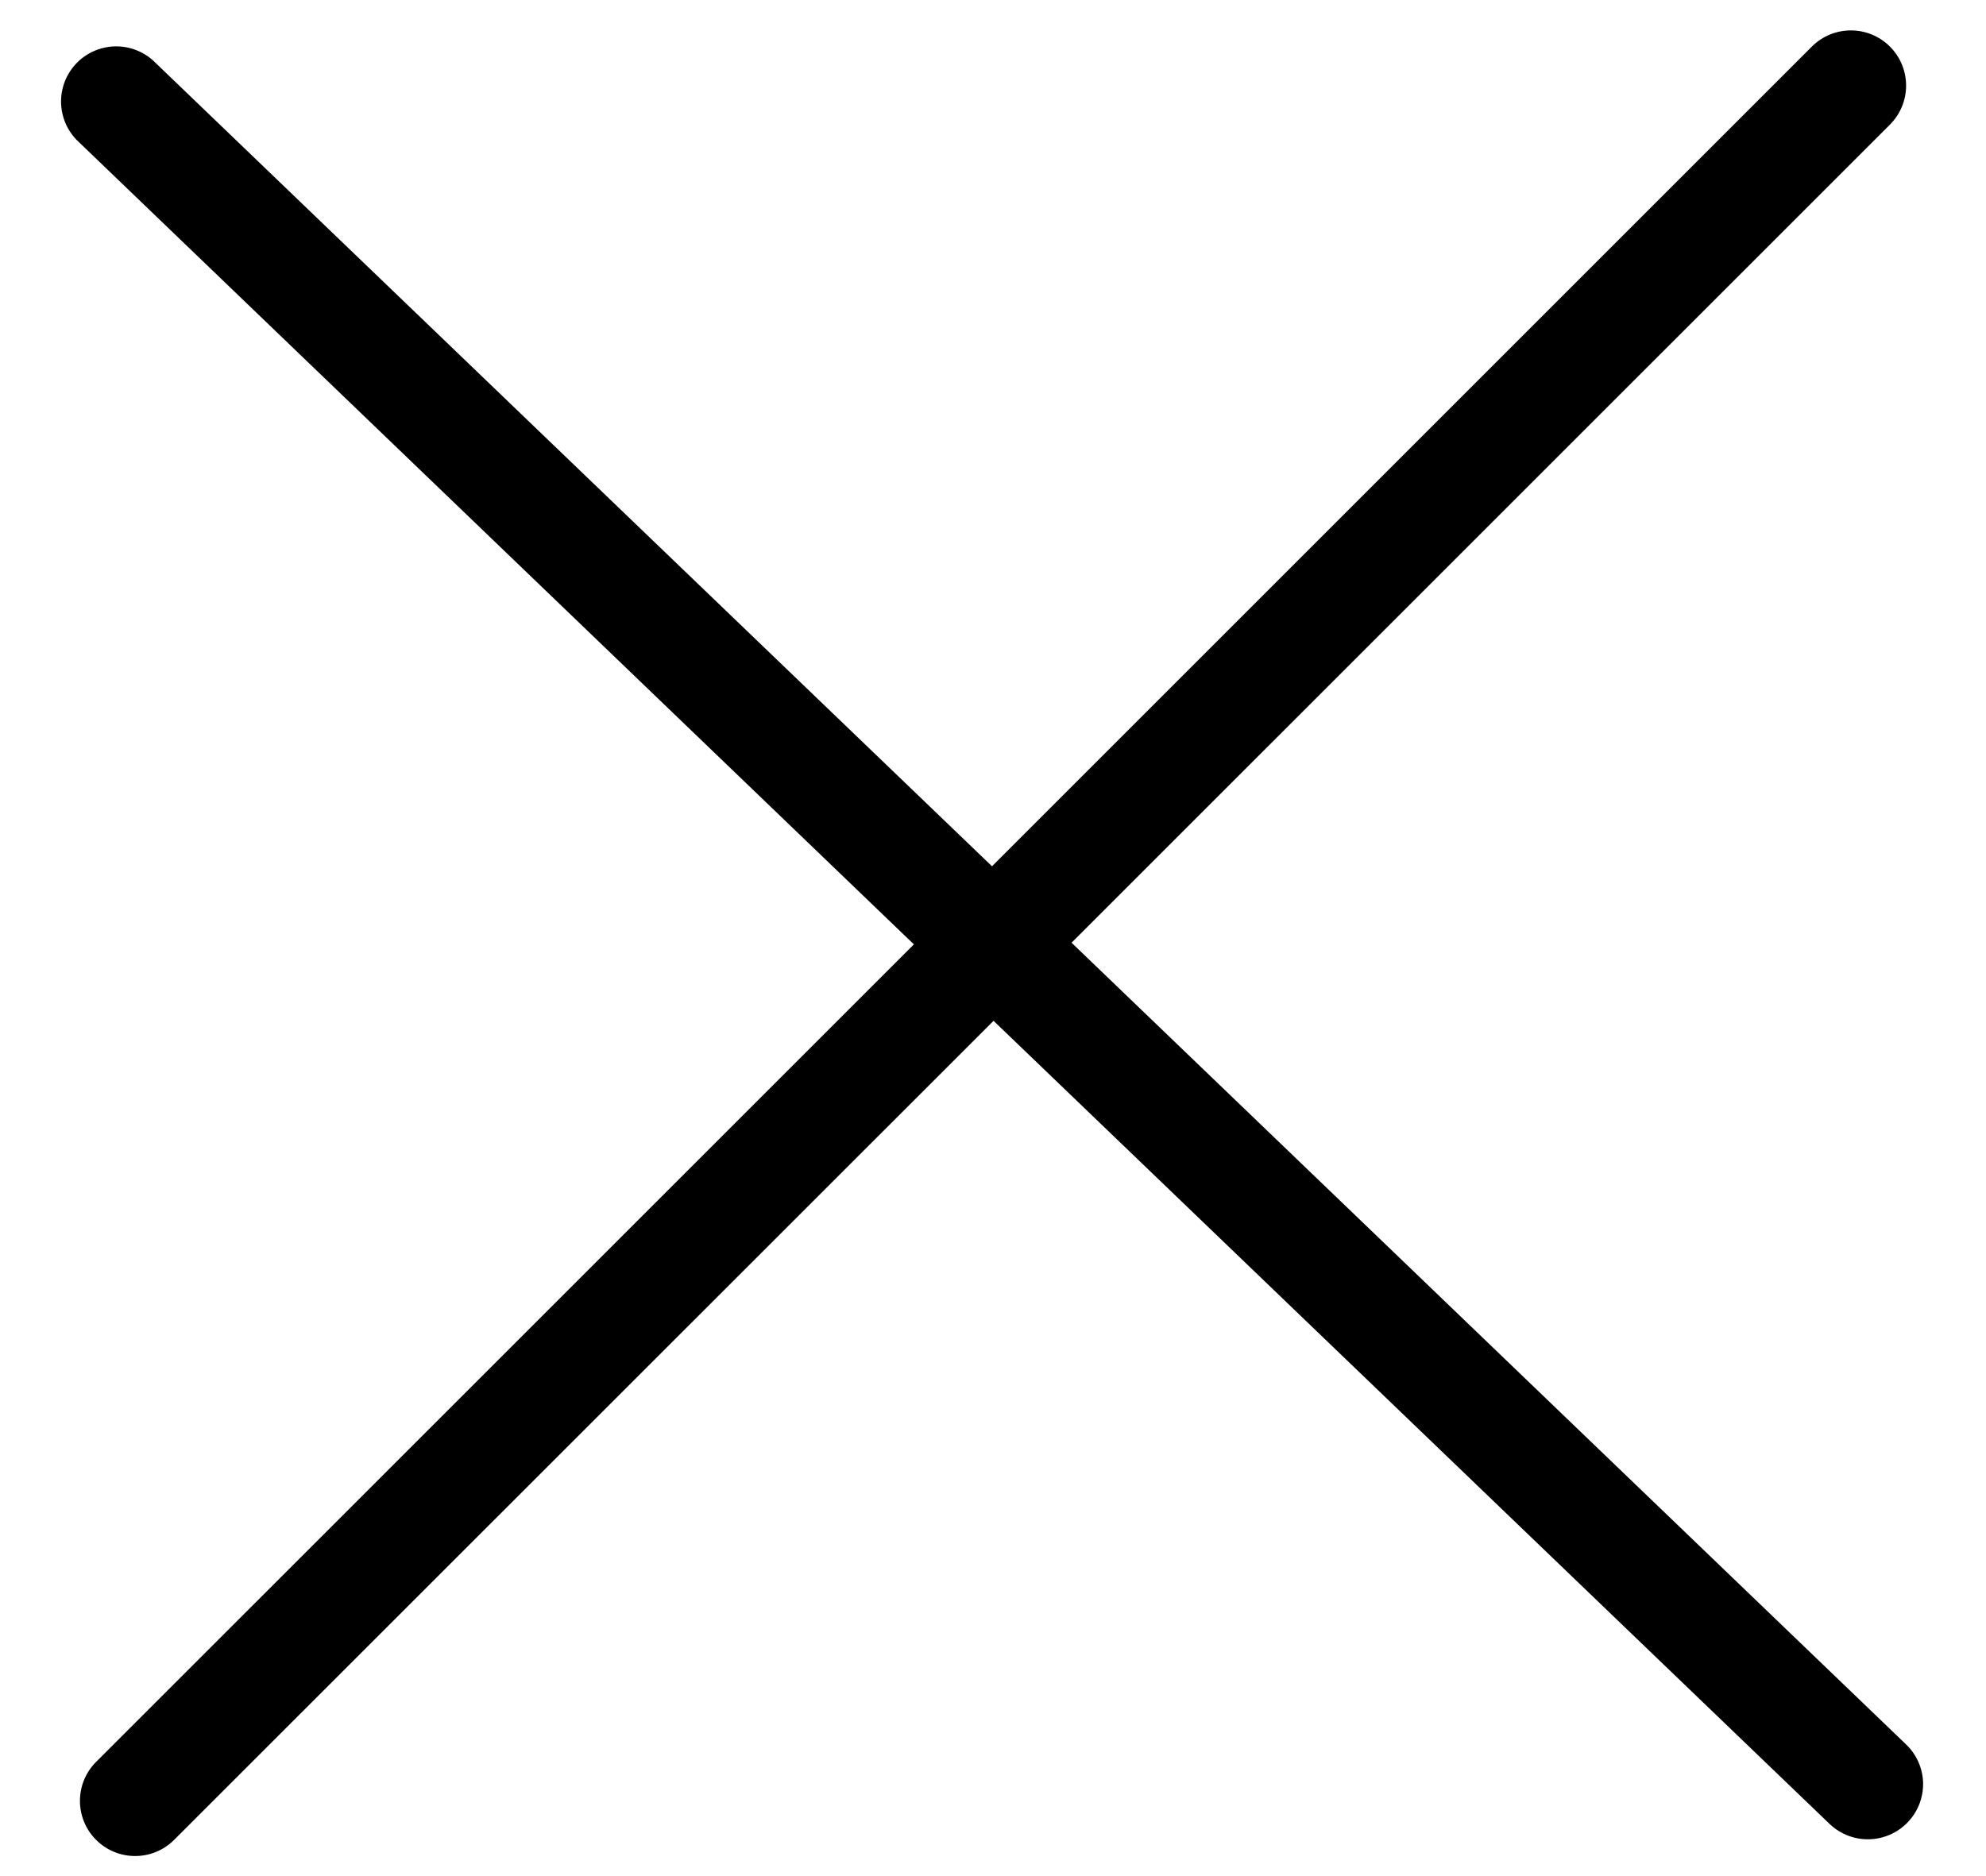
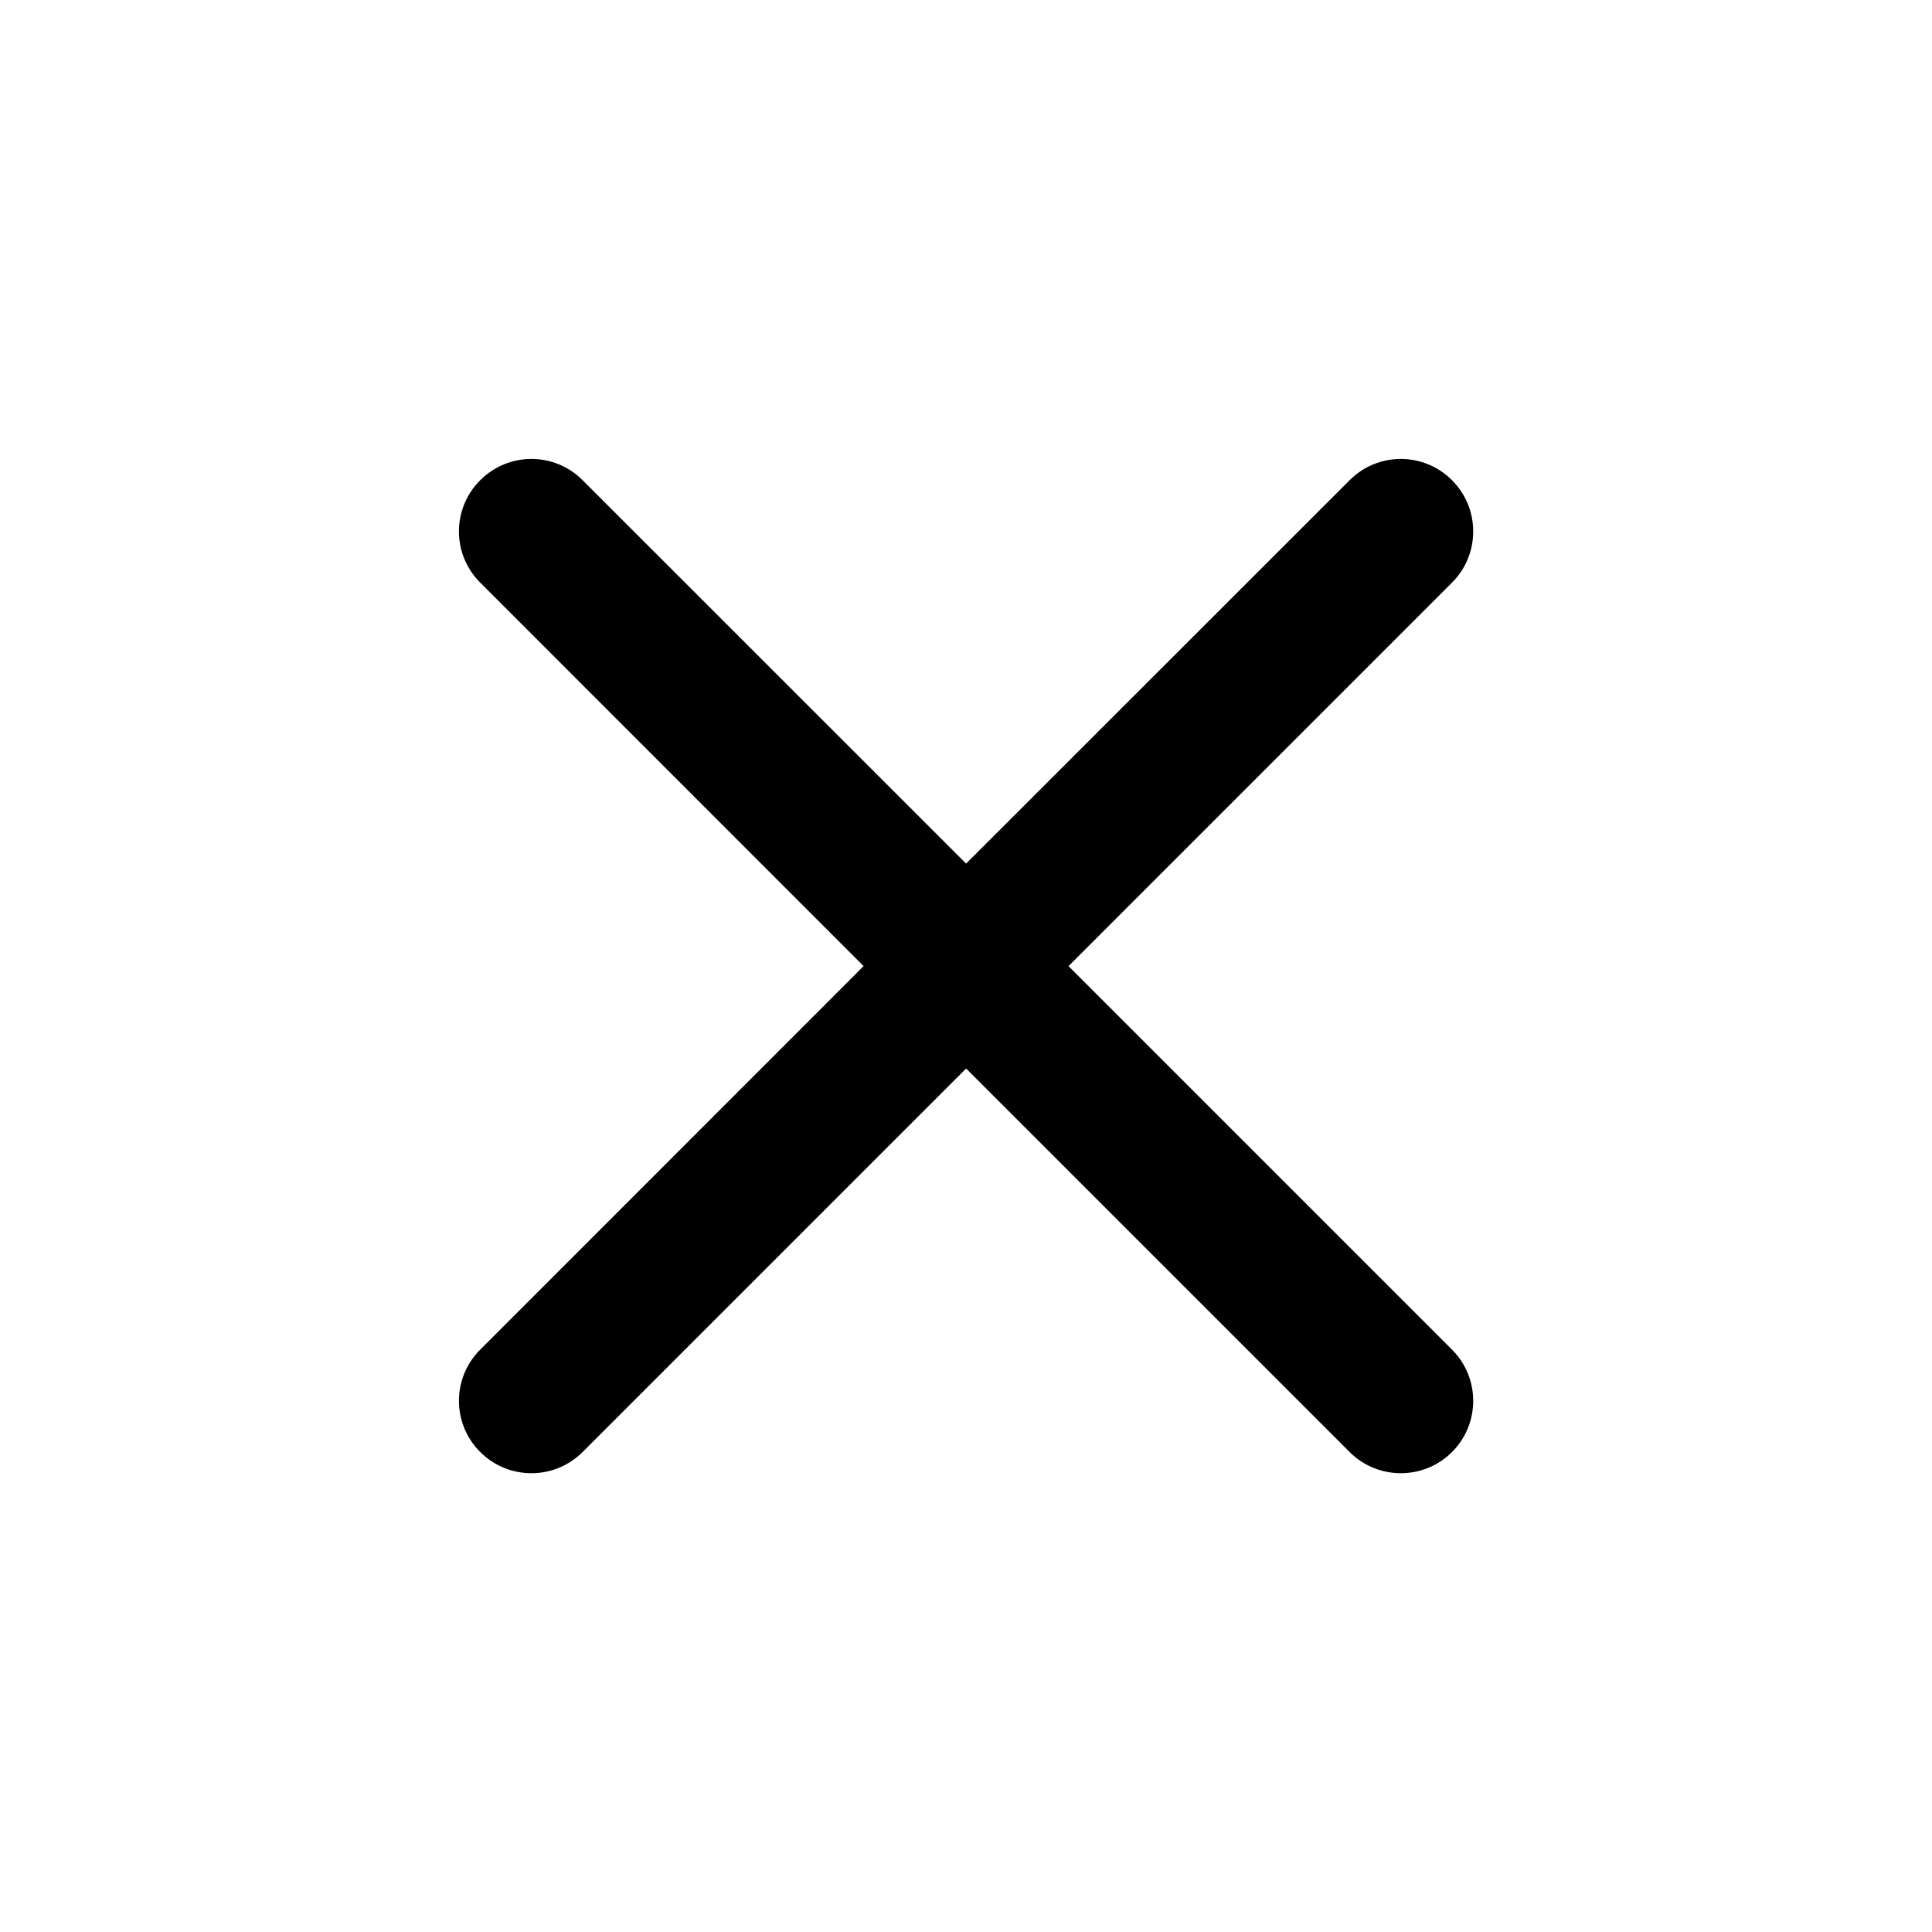
- <svg xmlns="http://www.w3.org/2000/svg" fill="none" class="icon icon-close" viewBox="0 0 18 17">
-   <path fill="currentColor" d="M.865 15.978a.5.5 0 0 0 .707.707l7.433-7.431 7.579 7.282a.501.501 0 0 0 .846-.37.5.5 0 0 0-.153-.351L9.712 8.546l7.417-7.416a.5.5 0 1 0-.707-.708L8.991 7.853 1.413.573a.5.5 0 1 0-.693.72l7.563 7.268z" />
+ <svg xmlns="http://www.w3.org/2000/svg" aria-hidden="true" width="16" height="16" viewBox="0 0 16 16" fill="none">
+   <path d="M11.177 12.025C11.411 12.259 11.791 12.259 12.025 12.025C12.259 11.791 12.259 11.411 12.025 11.177L8.849 8.001L12.025 4.825C12.259 4.591 12.259 4.211 12.025 3.977C11.791 3.742 11.411 3.742 11.177 3.977L8.001 7.152L4.825 3.977C4.591 3.742 4.211 3.742 3.977 3.977C3.742 4.211 3.742 4.591 3.977 4.825L7.152 8.001L3.977 11.177C3.742 11.411 3.742 11.791 3.977 12.025C4.211 12.259 4.591 12.259 4.825 12.025L8.001 8.849L11.177 12.025Z" fill="currentColor" />
</svg>
